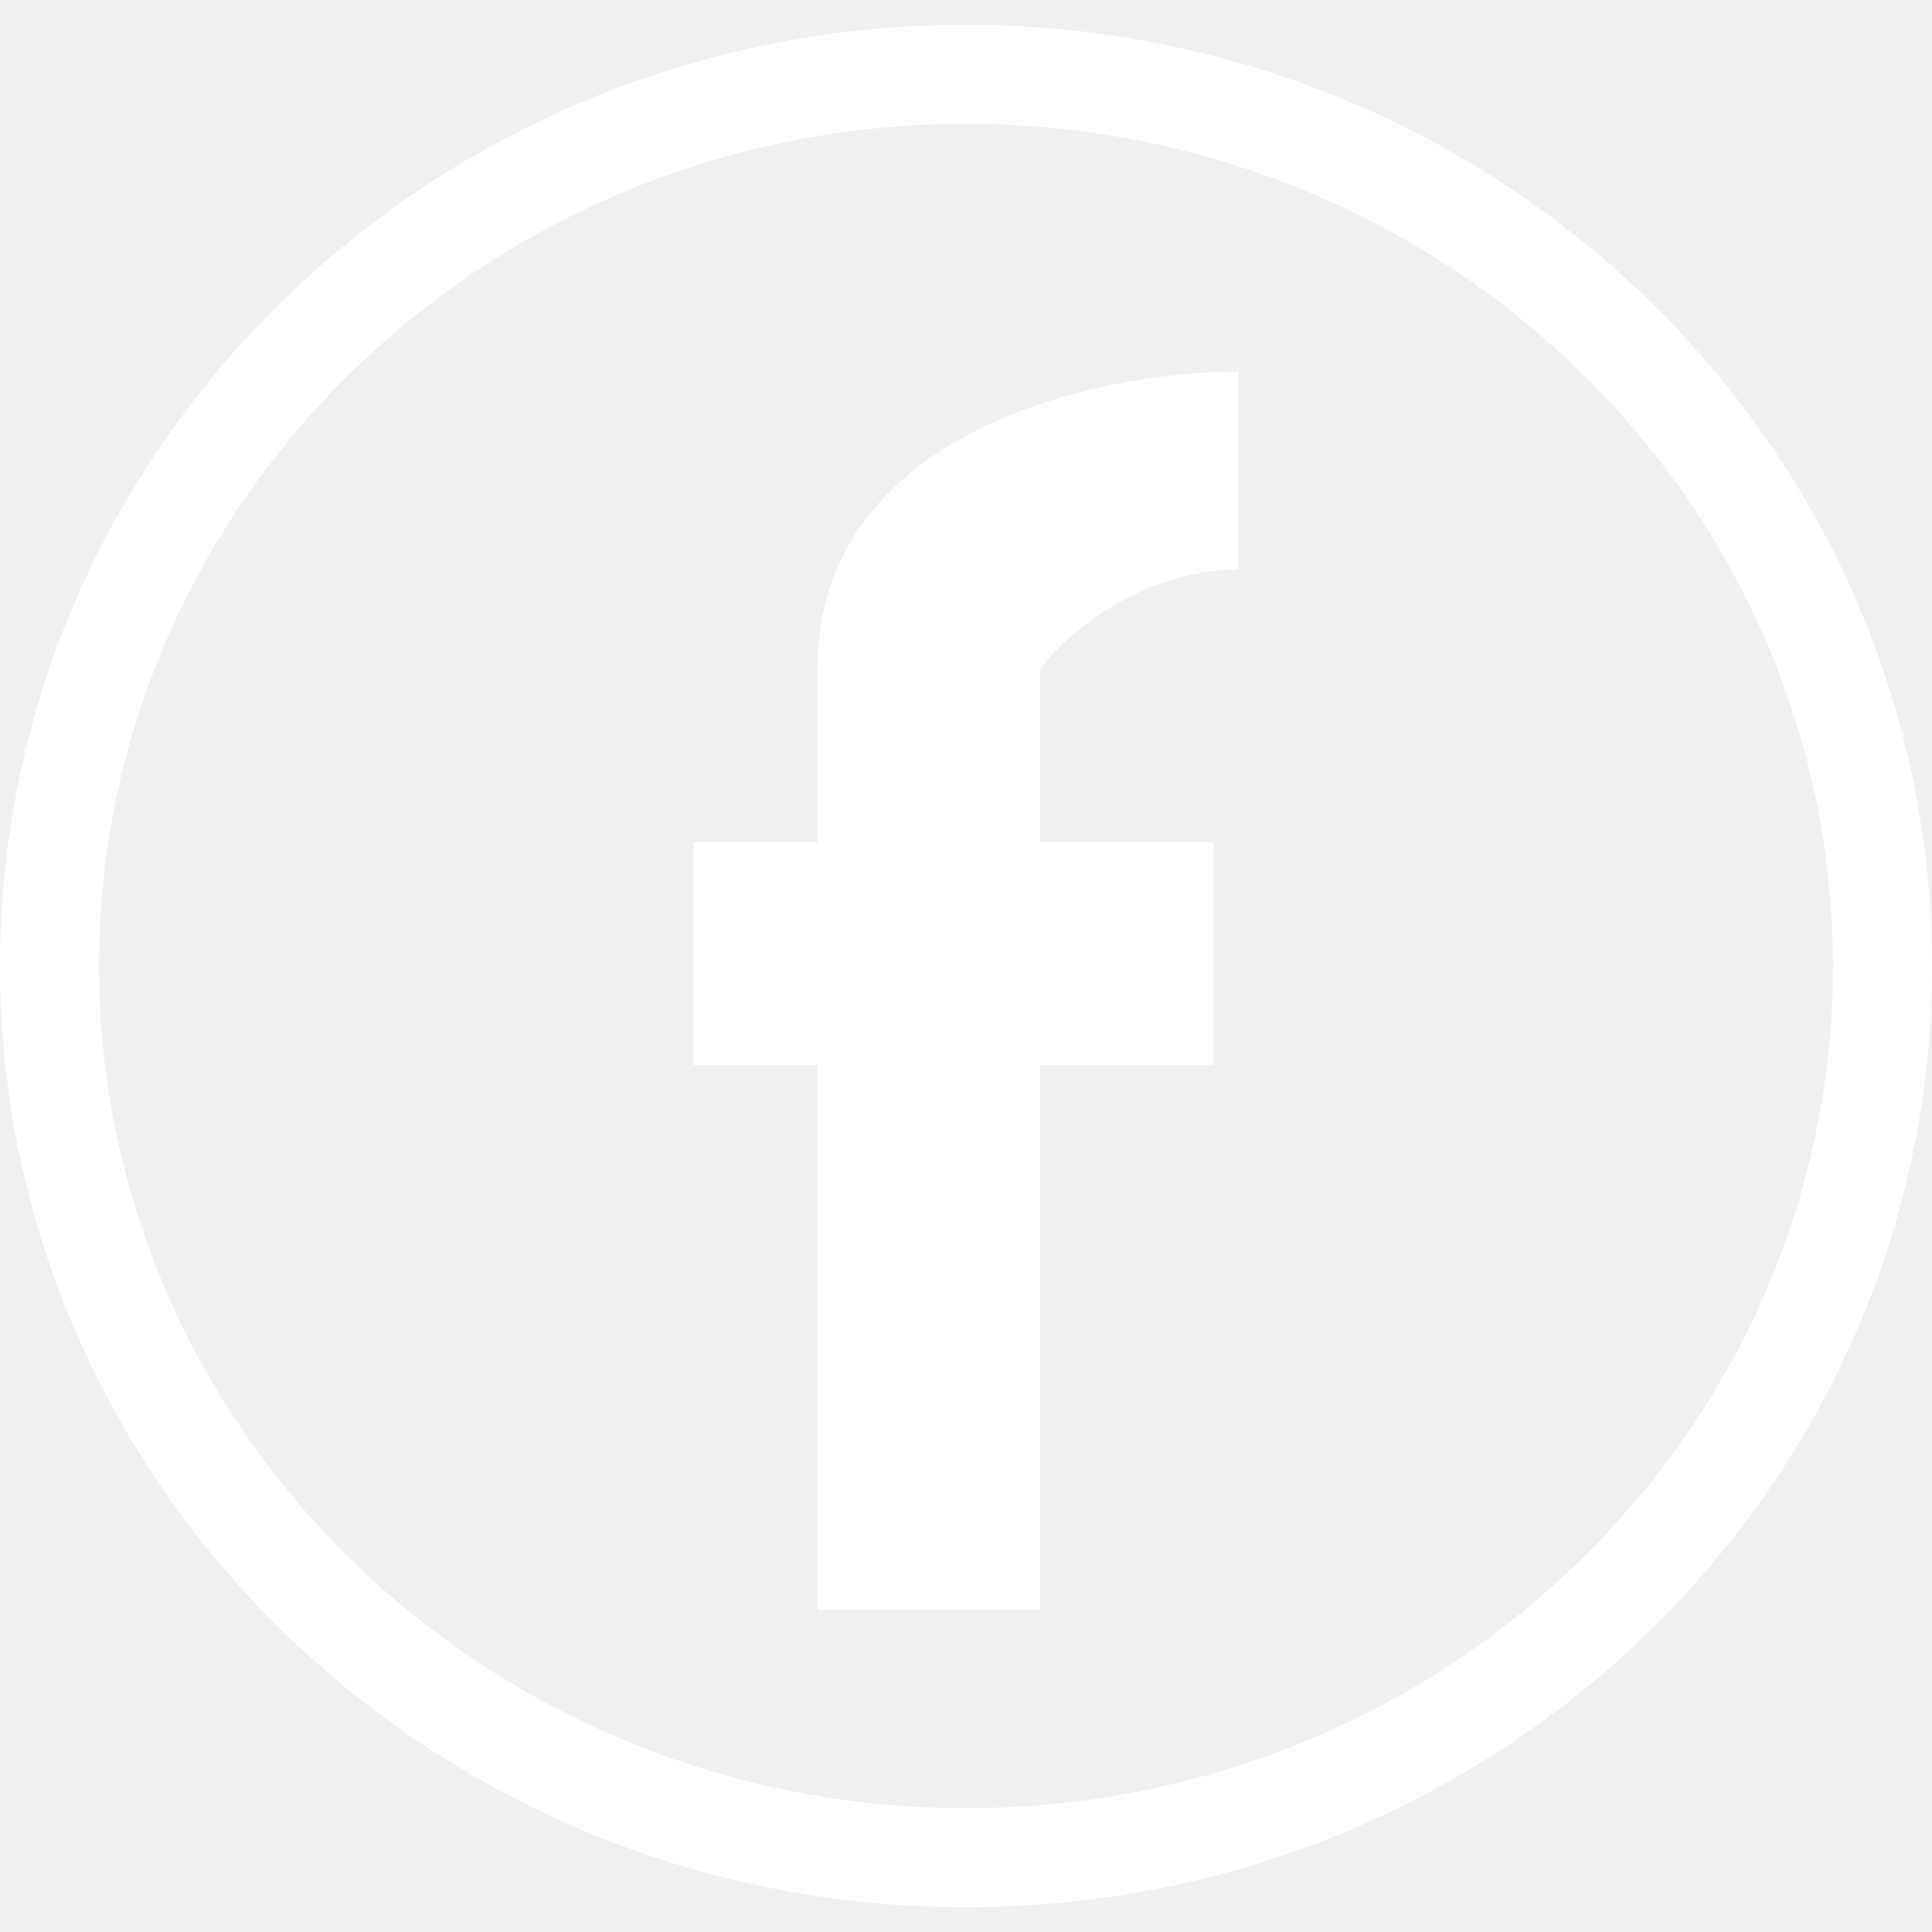
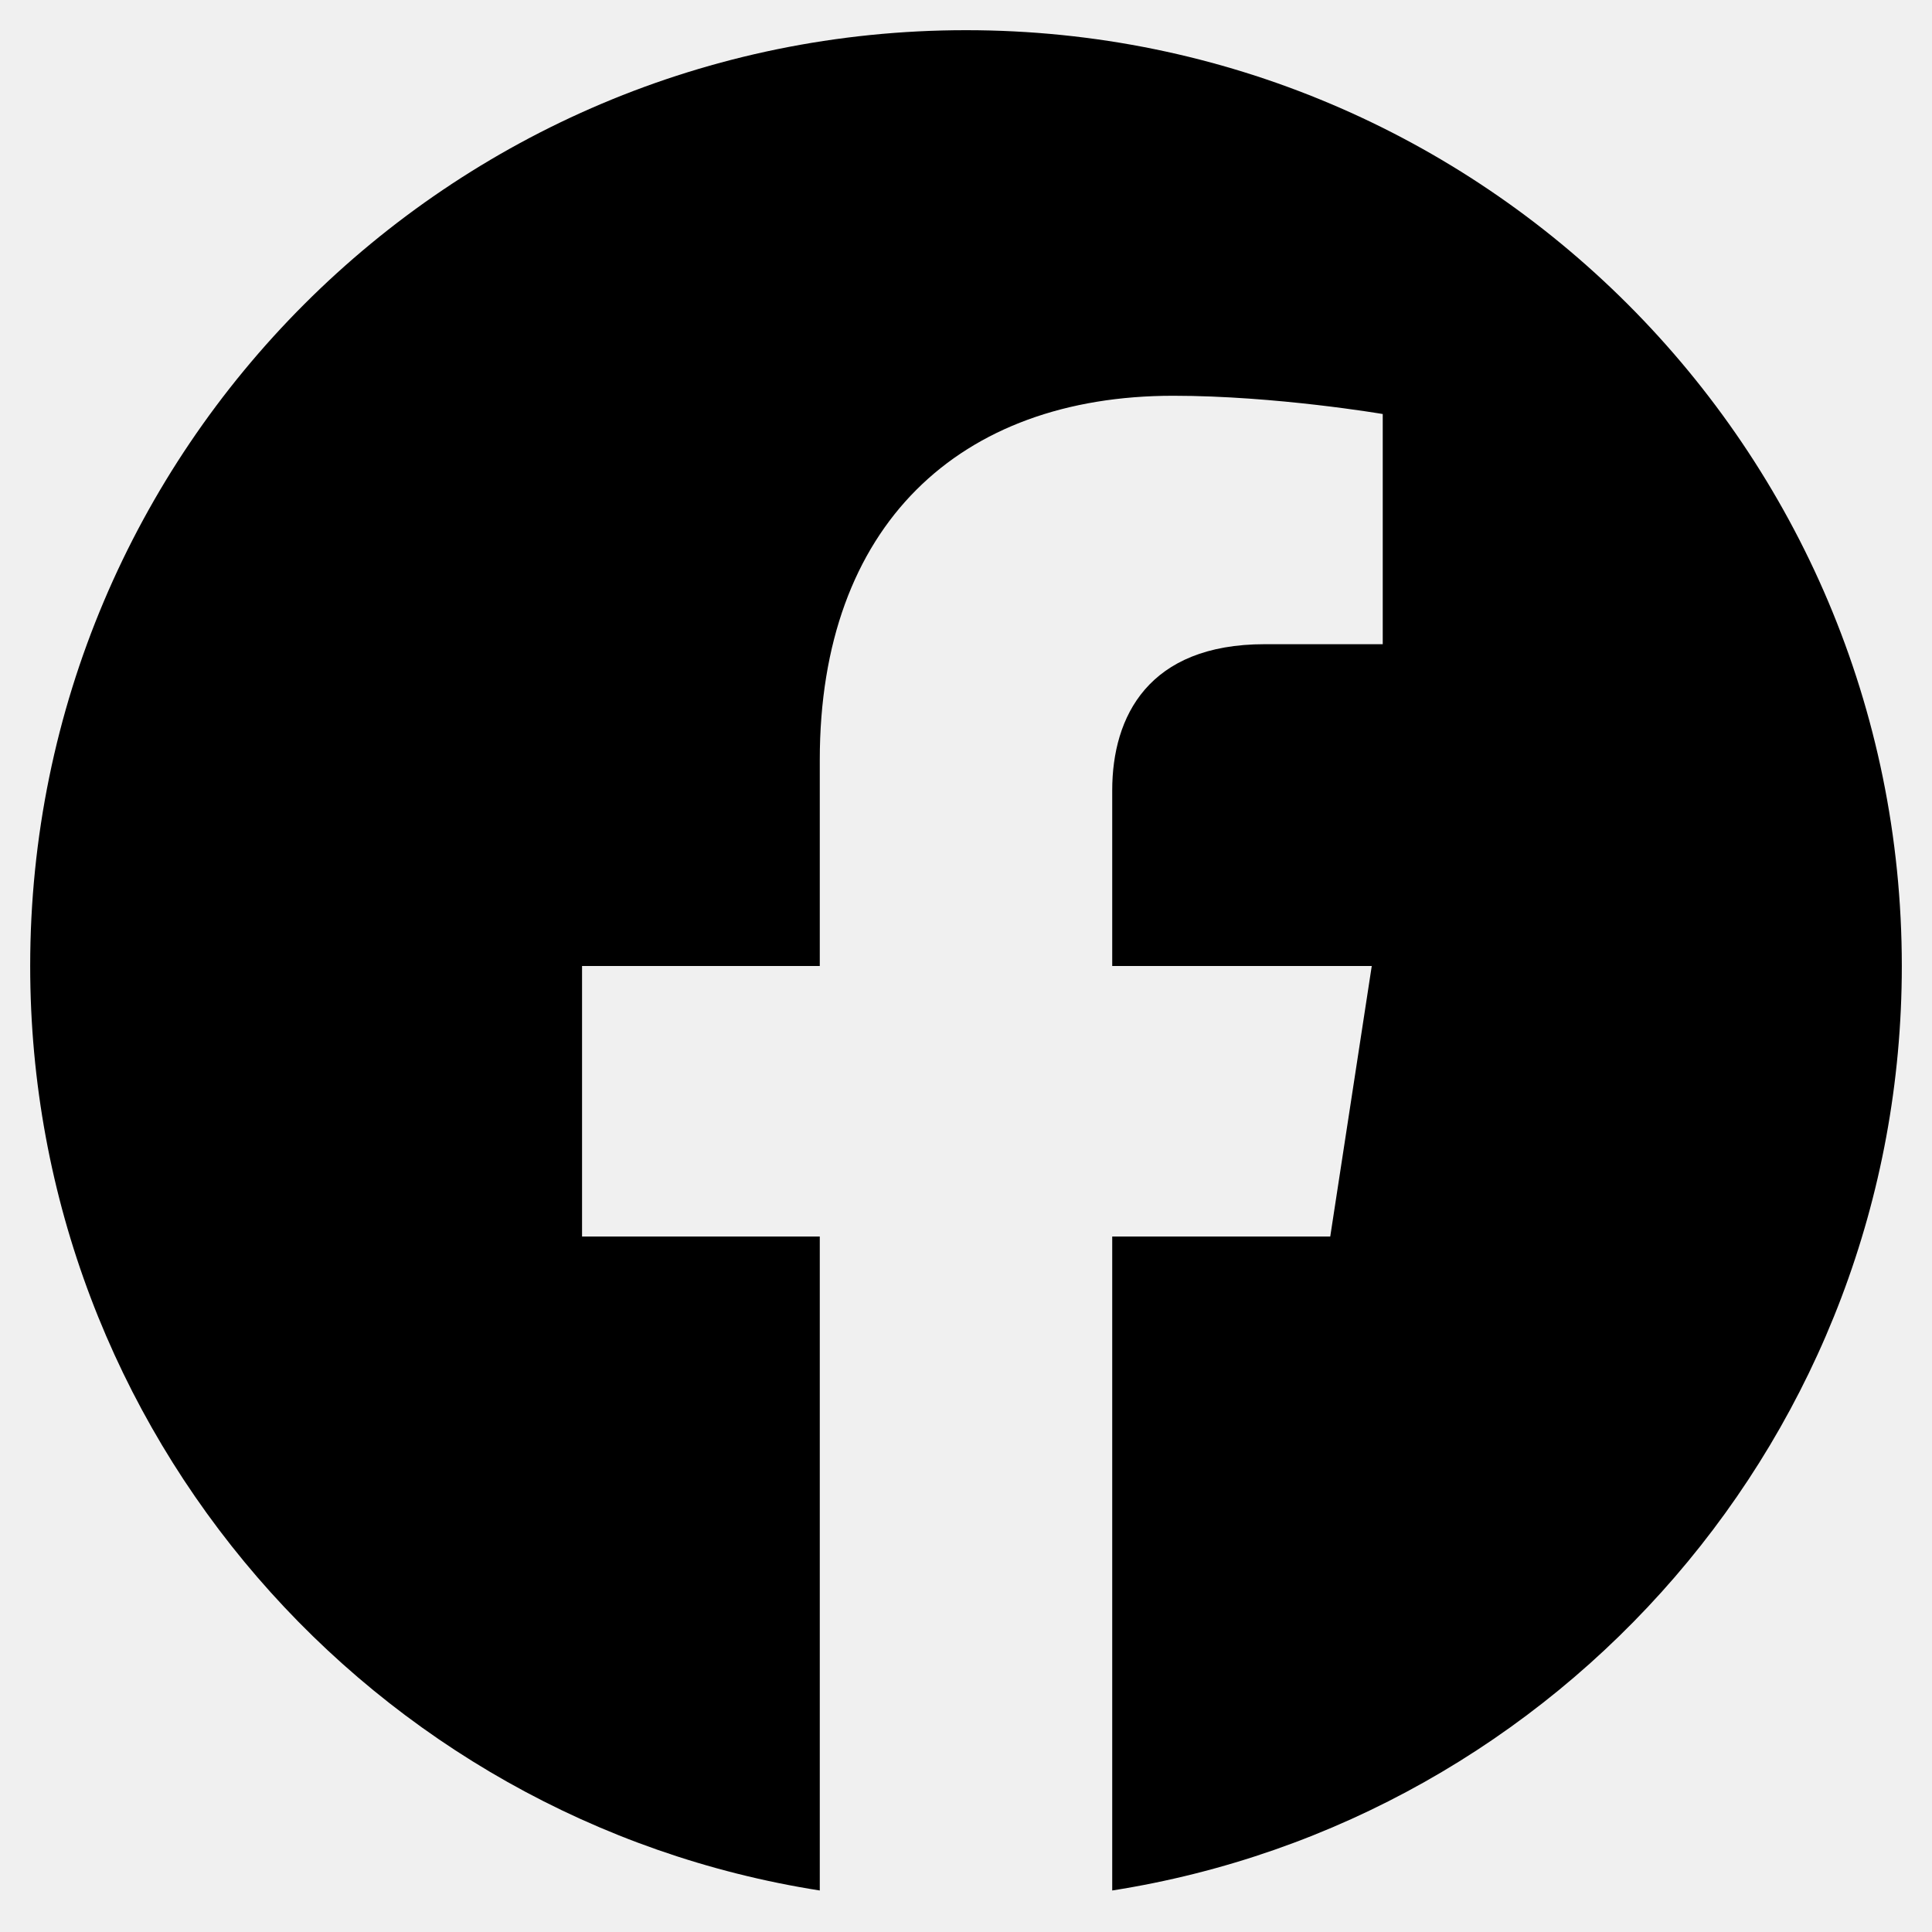
- <svg xmlns="http://www.w3.org/2000/svg" width="39" height="39" viewBox="0 0 39 39" fill="none">
-   <path d="M38 19.5C38 29.417 29.742 37.5 19.5 37.5C9.258 37.5 1 29.417 1 19.5C1 9.583 9.258 1.5 19.5 1.5C29.742 1.5 38 9.583 38 19.5Z" stroke="white" stroke-width="2" />
-   <path d="M25 11.5V7.5C22.167 7.5 16.5 8.7 16.5 13.5V17H14V21.5H16.5V32.5H21V21.5H24.5V17H21V13.5C21.5 12.833 23 11.5 25 11.5Z" fill="white" />
+ <svg xmlns="http://www.w3.org/2000/svg" viewBox="0 0 512 512">
+   <path d="M504 256C504 119 393 8 256 8S8 119 8 256c0 123.78 90.69 226.38 209.25 245V327.69h-63V256h63v-54.64c0-62.15 37-96.48 93.67-96.48 27.14 0 55.52 4.84 55.52 4.84v61h-31.28c-30.8 0-40.41 19.12-40.41 38.73V256h68.78l-11 71.69h-57.78V501C413.31 482.38 504 379.78 504 256z" />
</svg>
